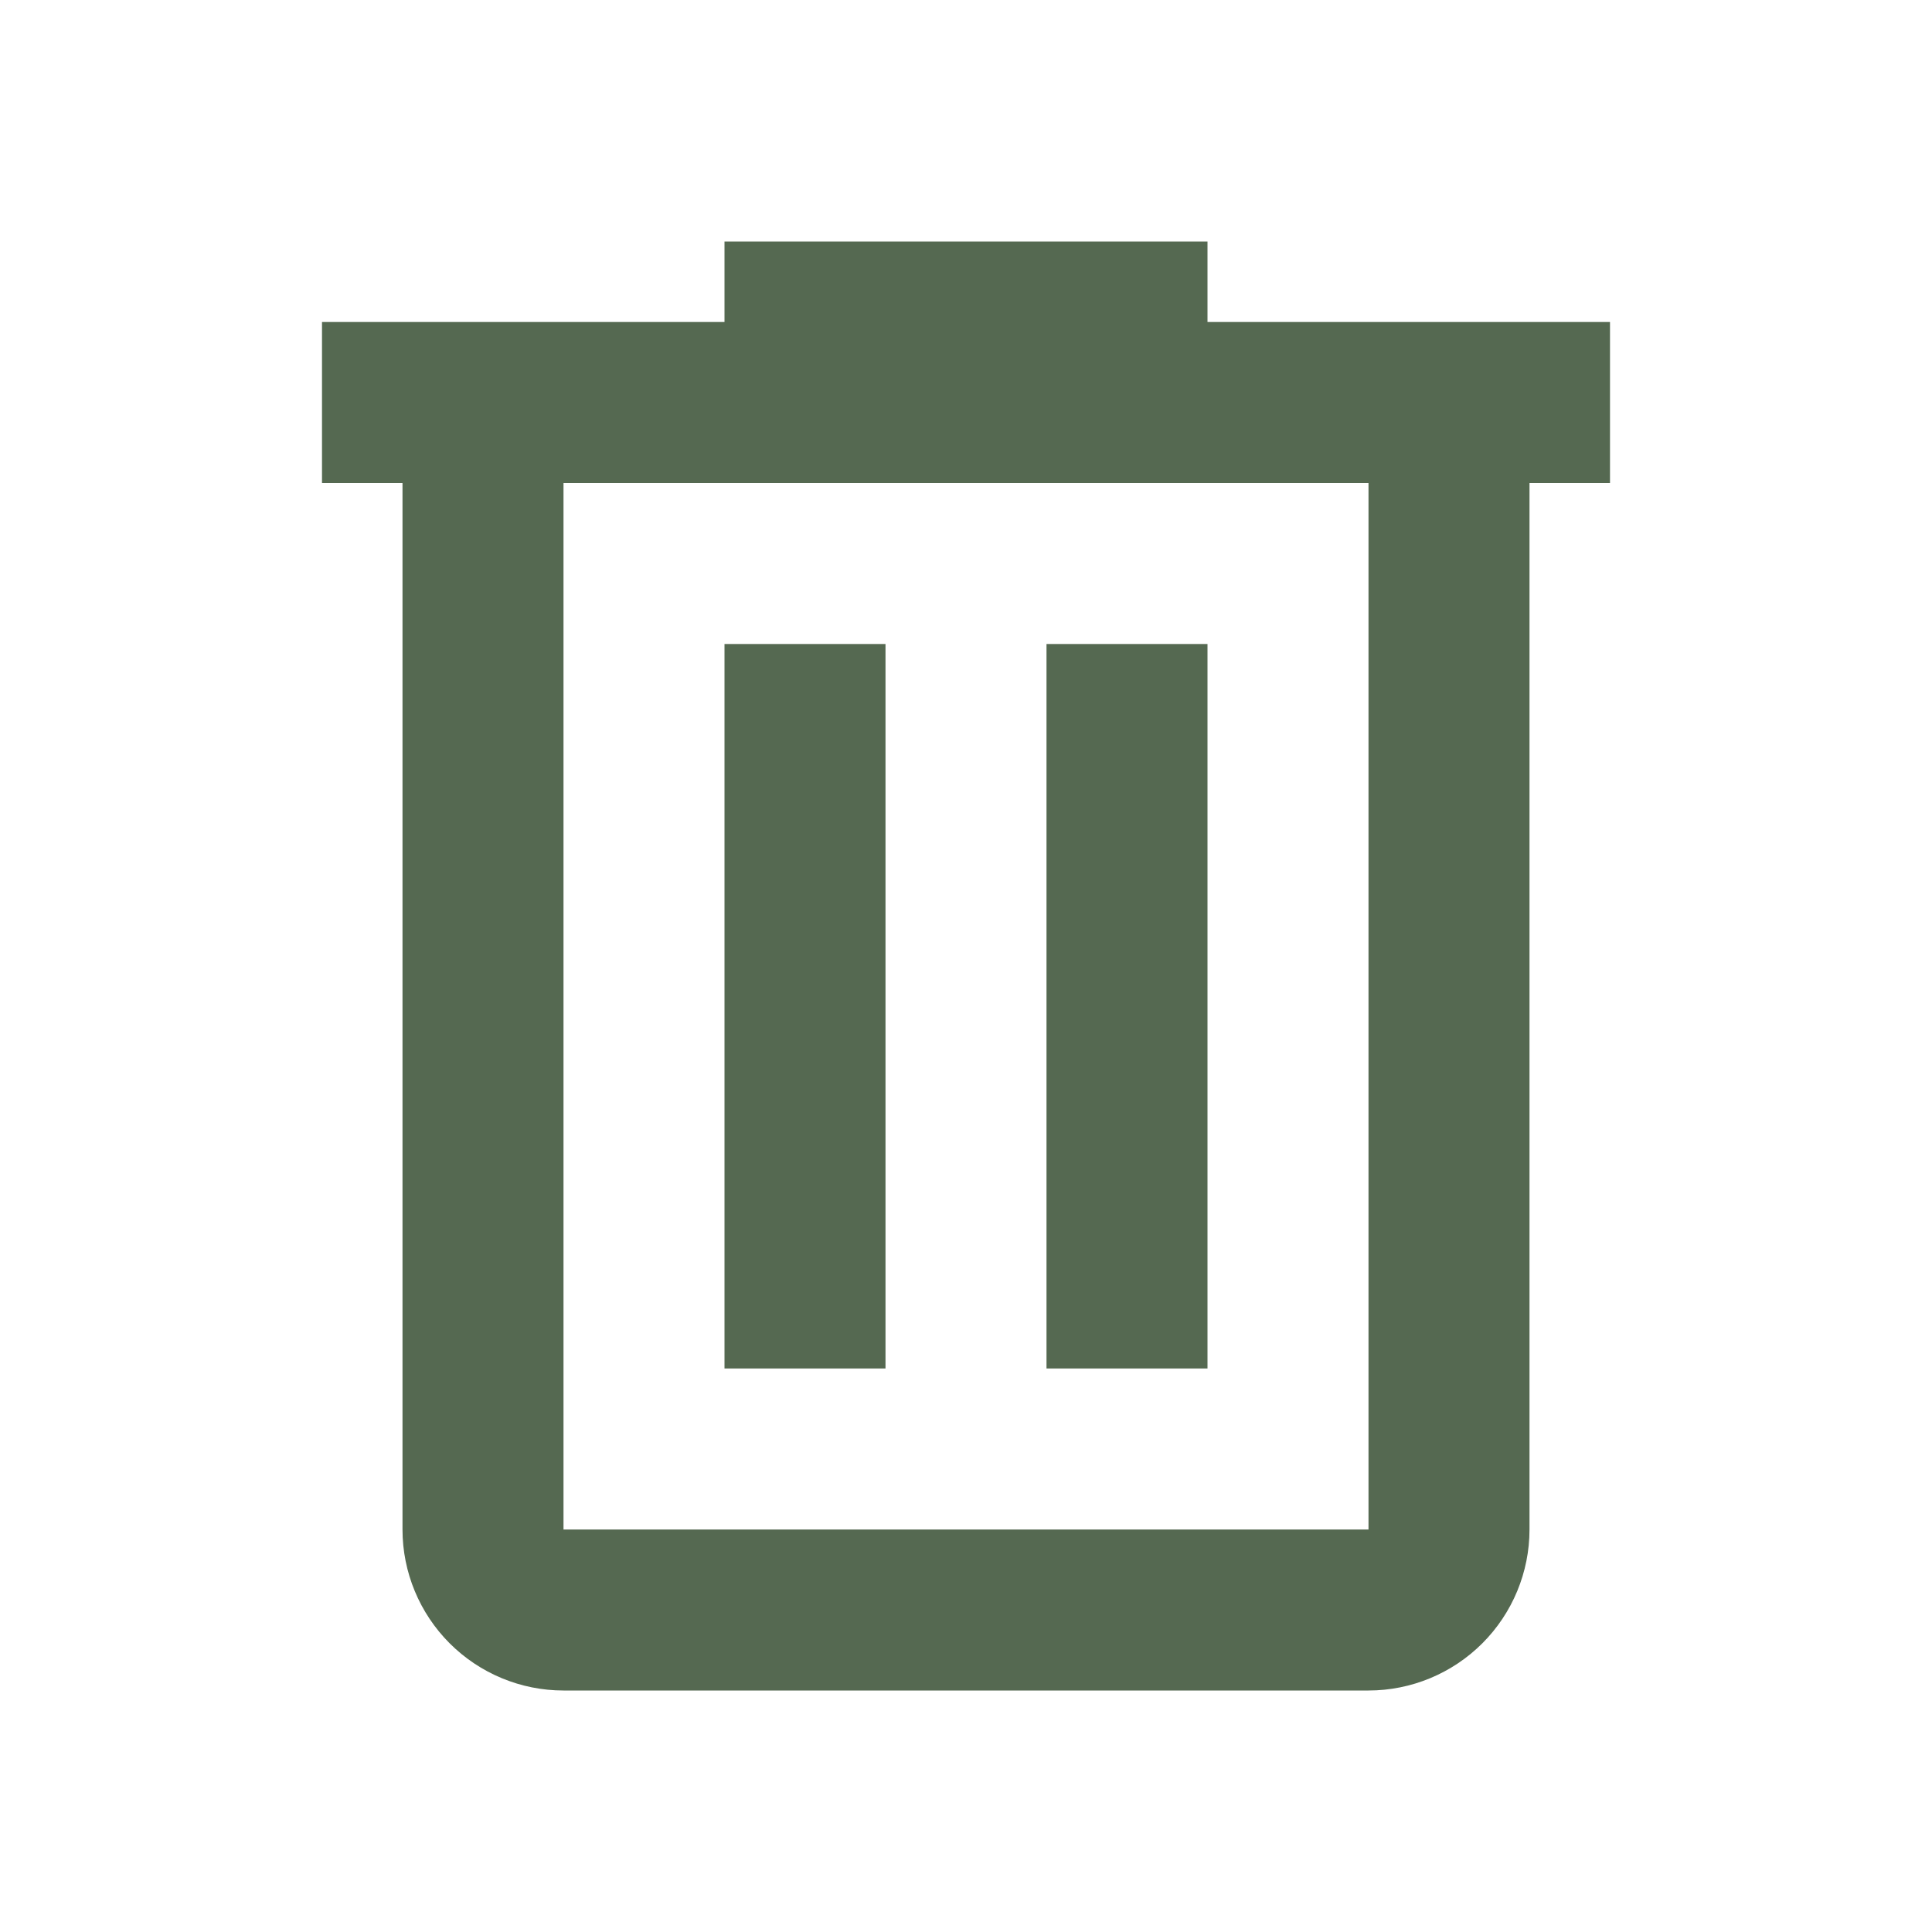
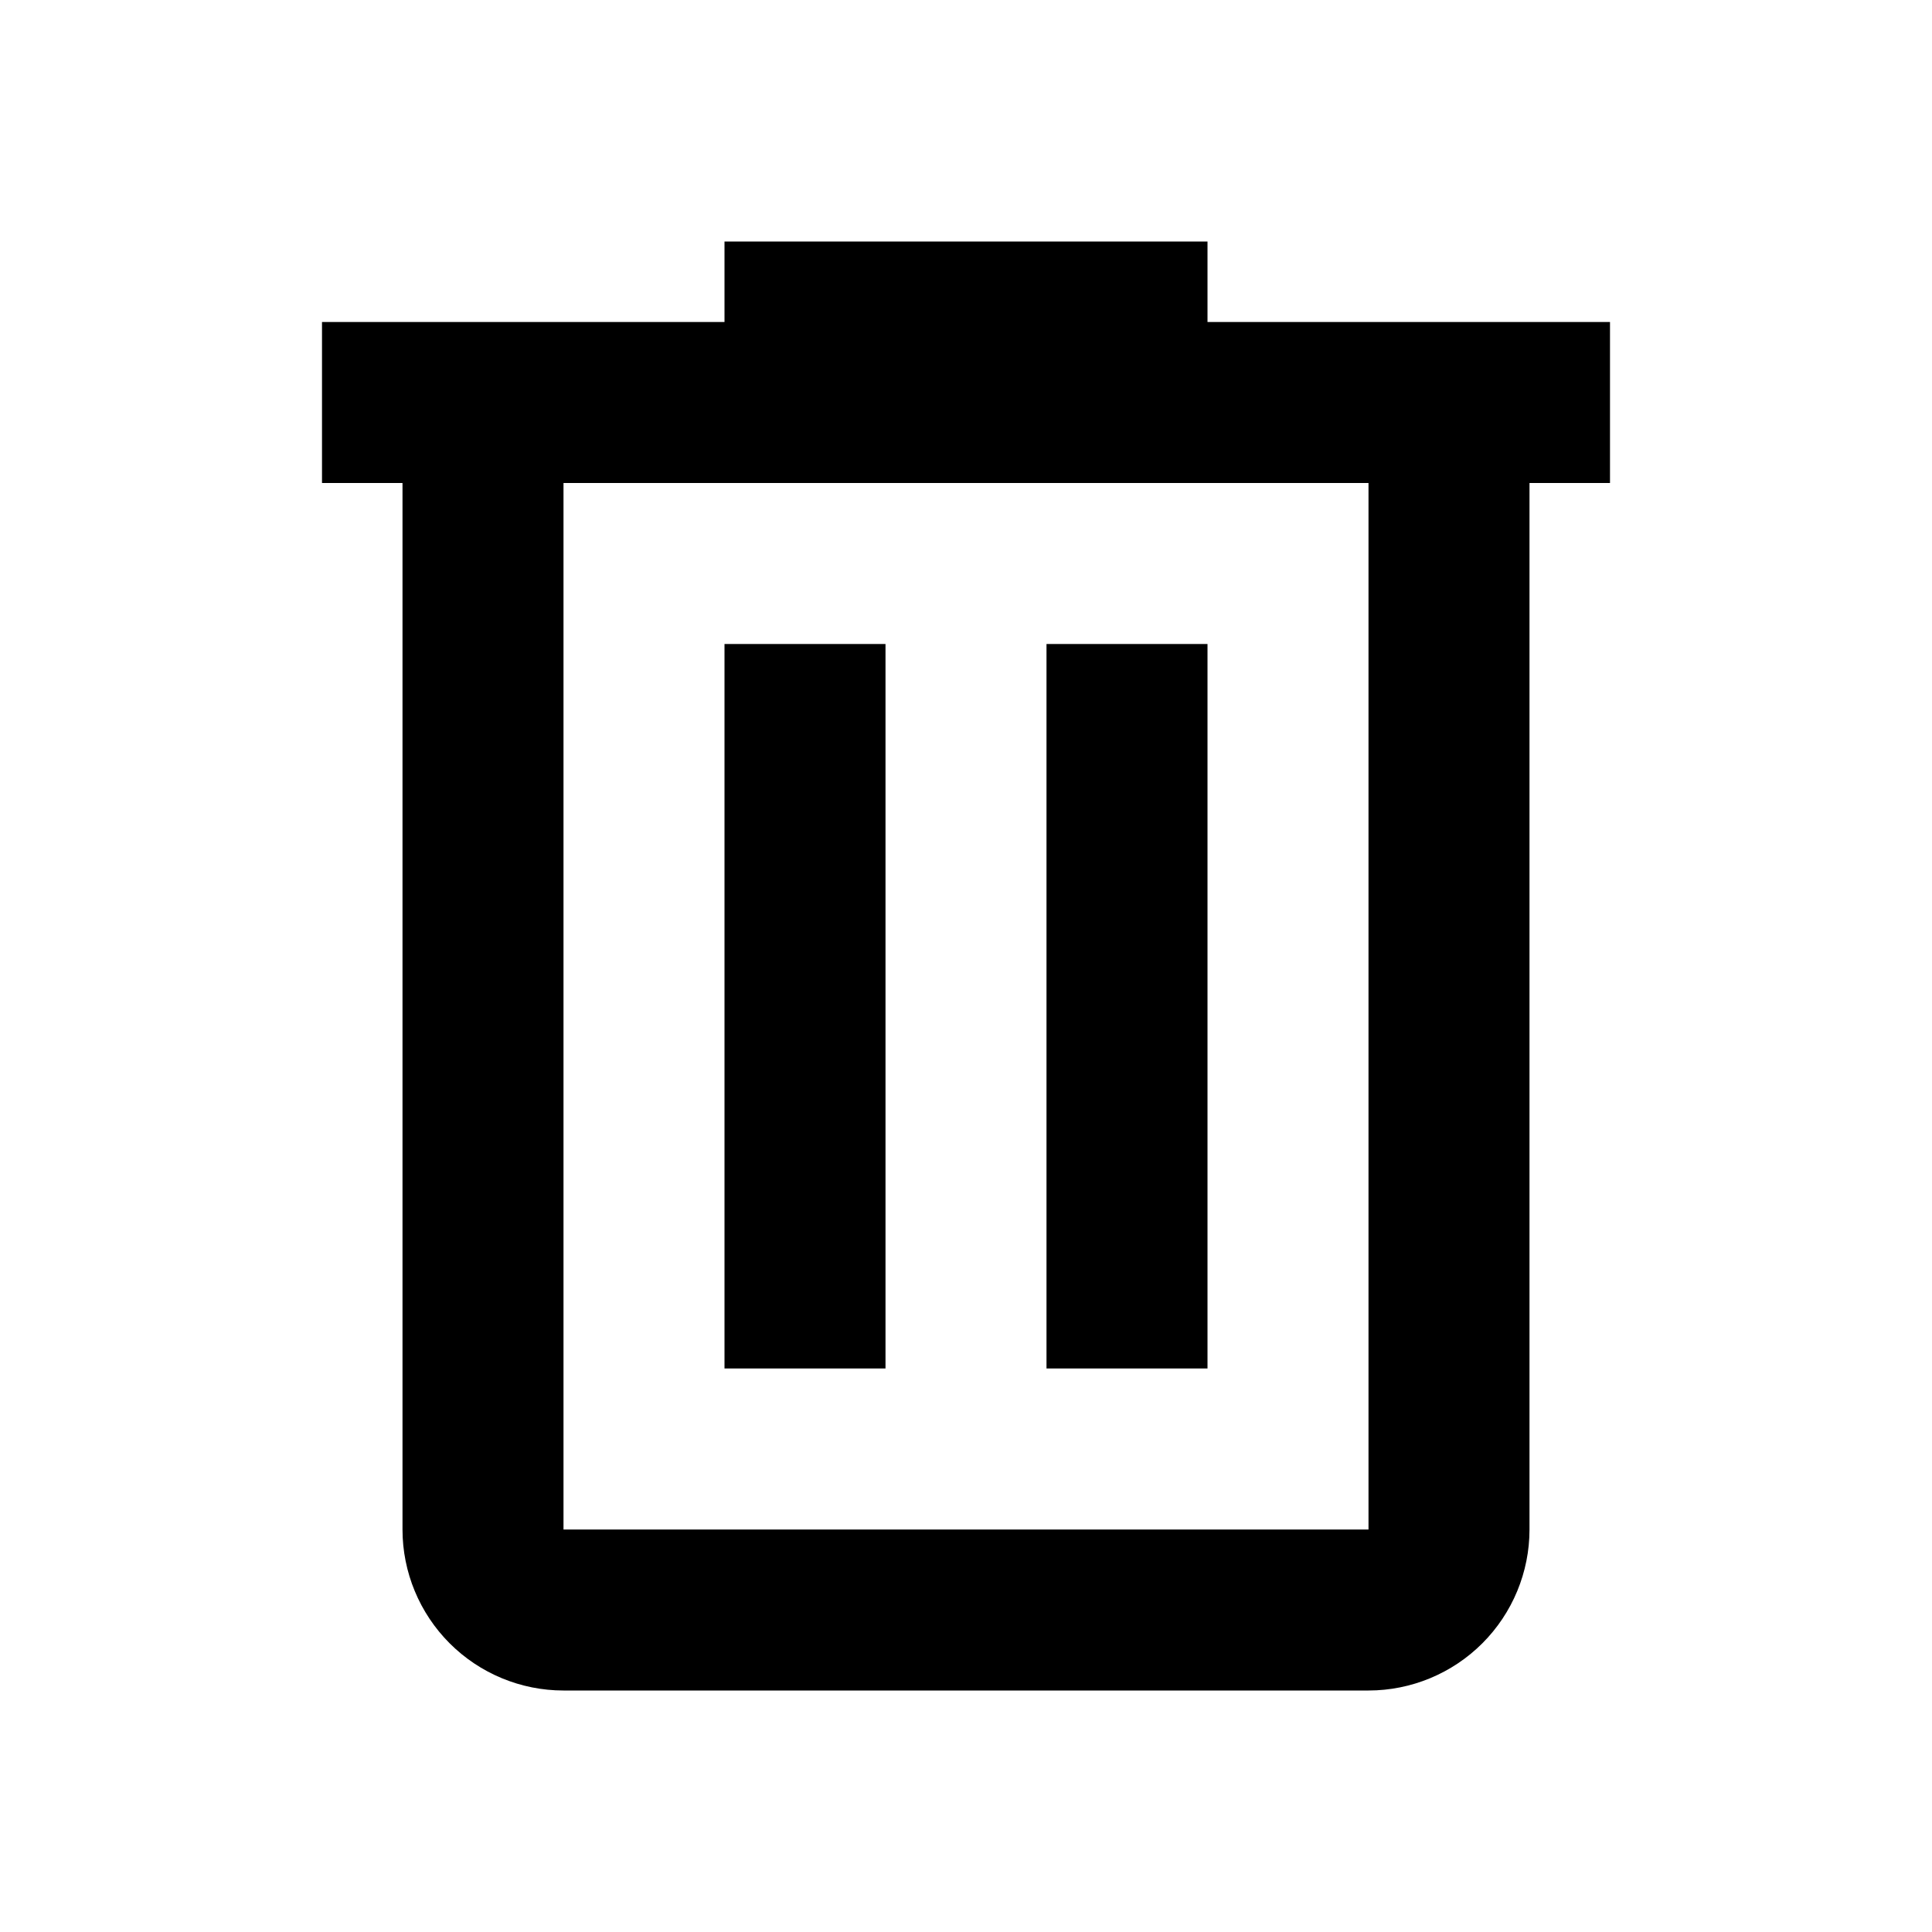
<svg xmlns="http://www.w3.org/2000/svg" width="24" height="24" viewBox="0 0 24 24" fill="none">
-   <path d="M9 3V4H4V6H5V19C5 19.53 5.211 20.039 5.586 20.414C5.961 20.789 6.47 21 7 21H17C17.53 21 18.039 20.789 18.414 20.414C18.789 20.039 19 19.53 19 19V6H20V4H15V3H9ZM7 6H17V19H7V6ZM9 8V17H11V8H9ZM13 8V17H15V8H13Z" fill="#556951" />
+   <path d="M9 3V4H4V6H5V19C5 19.53 5.211 20.039 5.586 20.414C5.961 20.789 6.47 21 7 21H17C17.53 21 18.039 20.789 18.414 20.414C18.789 20.039 19 19.53 19 19V6H20V4H15V3H9ZM7 6H17V19H7V6ZM9 8V17H11V8H9ZM13 8V17H15V8H13Z" fill="currentColor" />
</svg>
